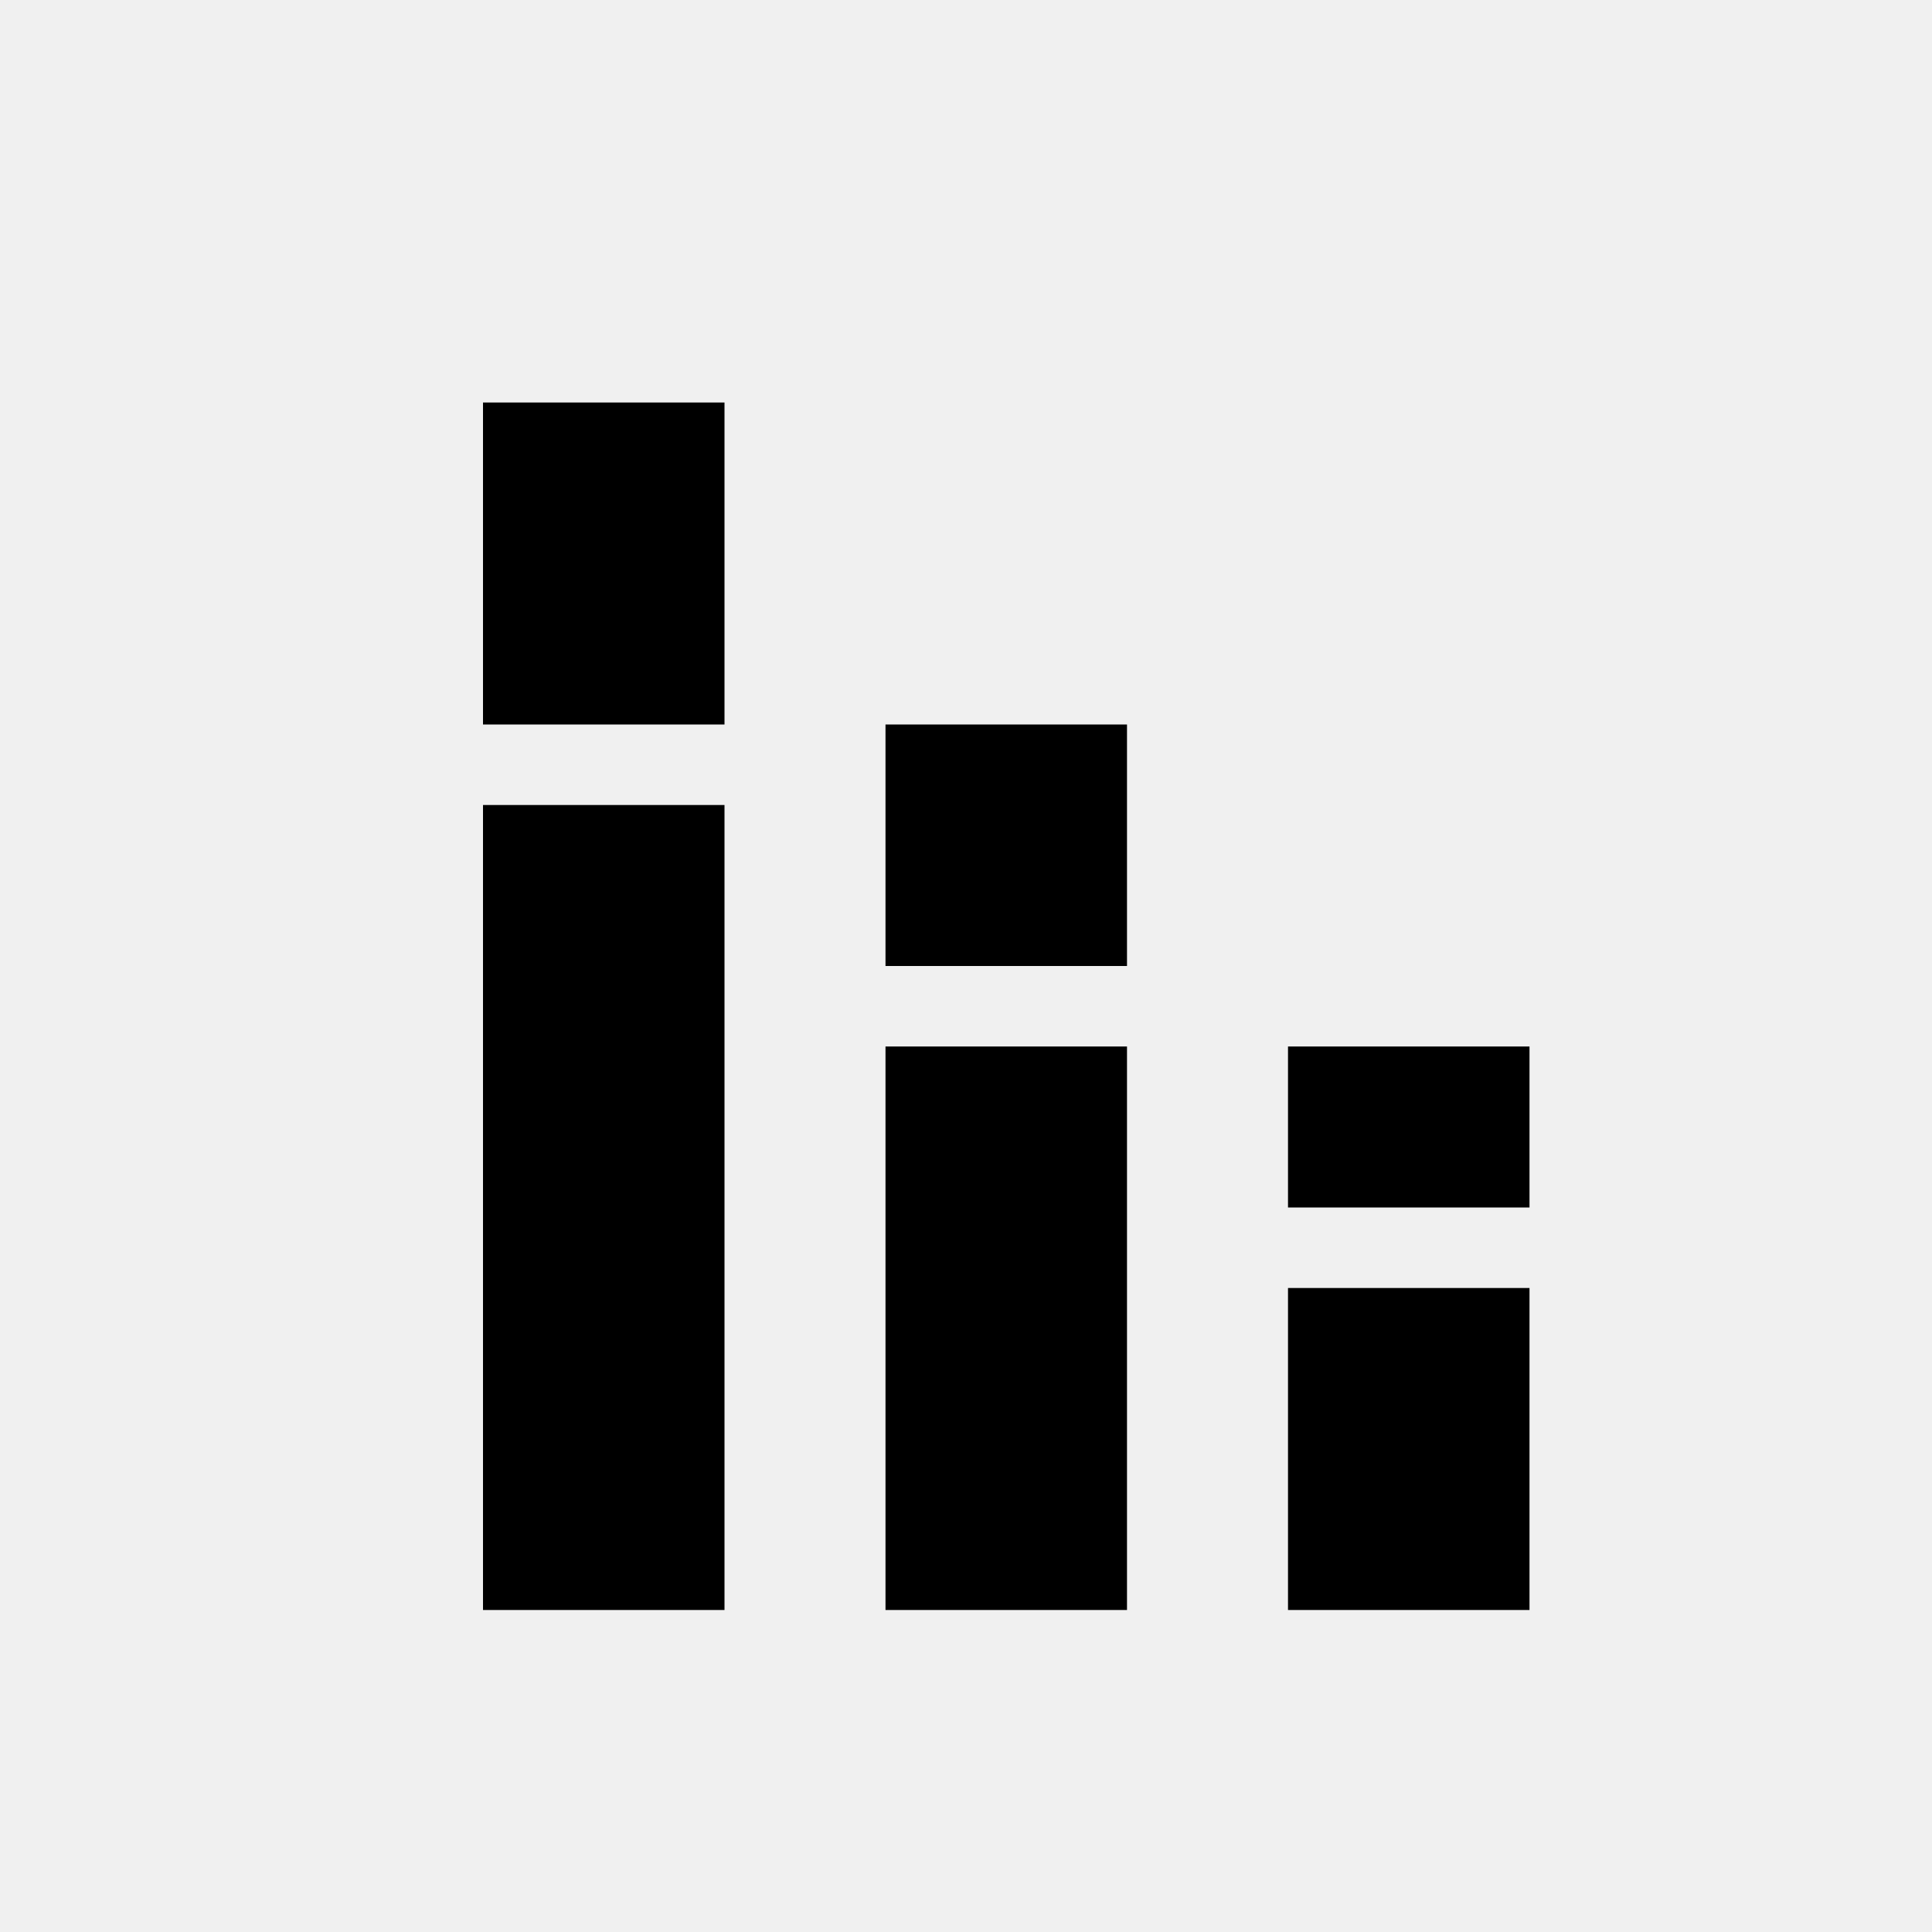
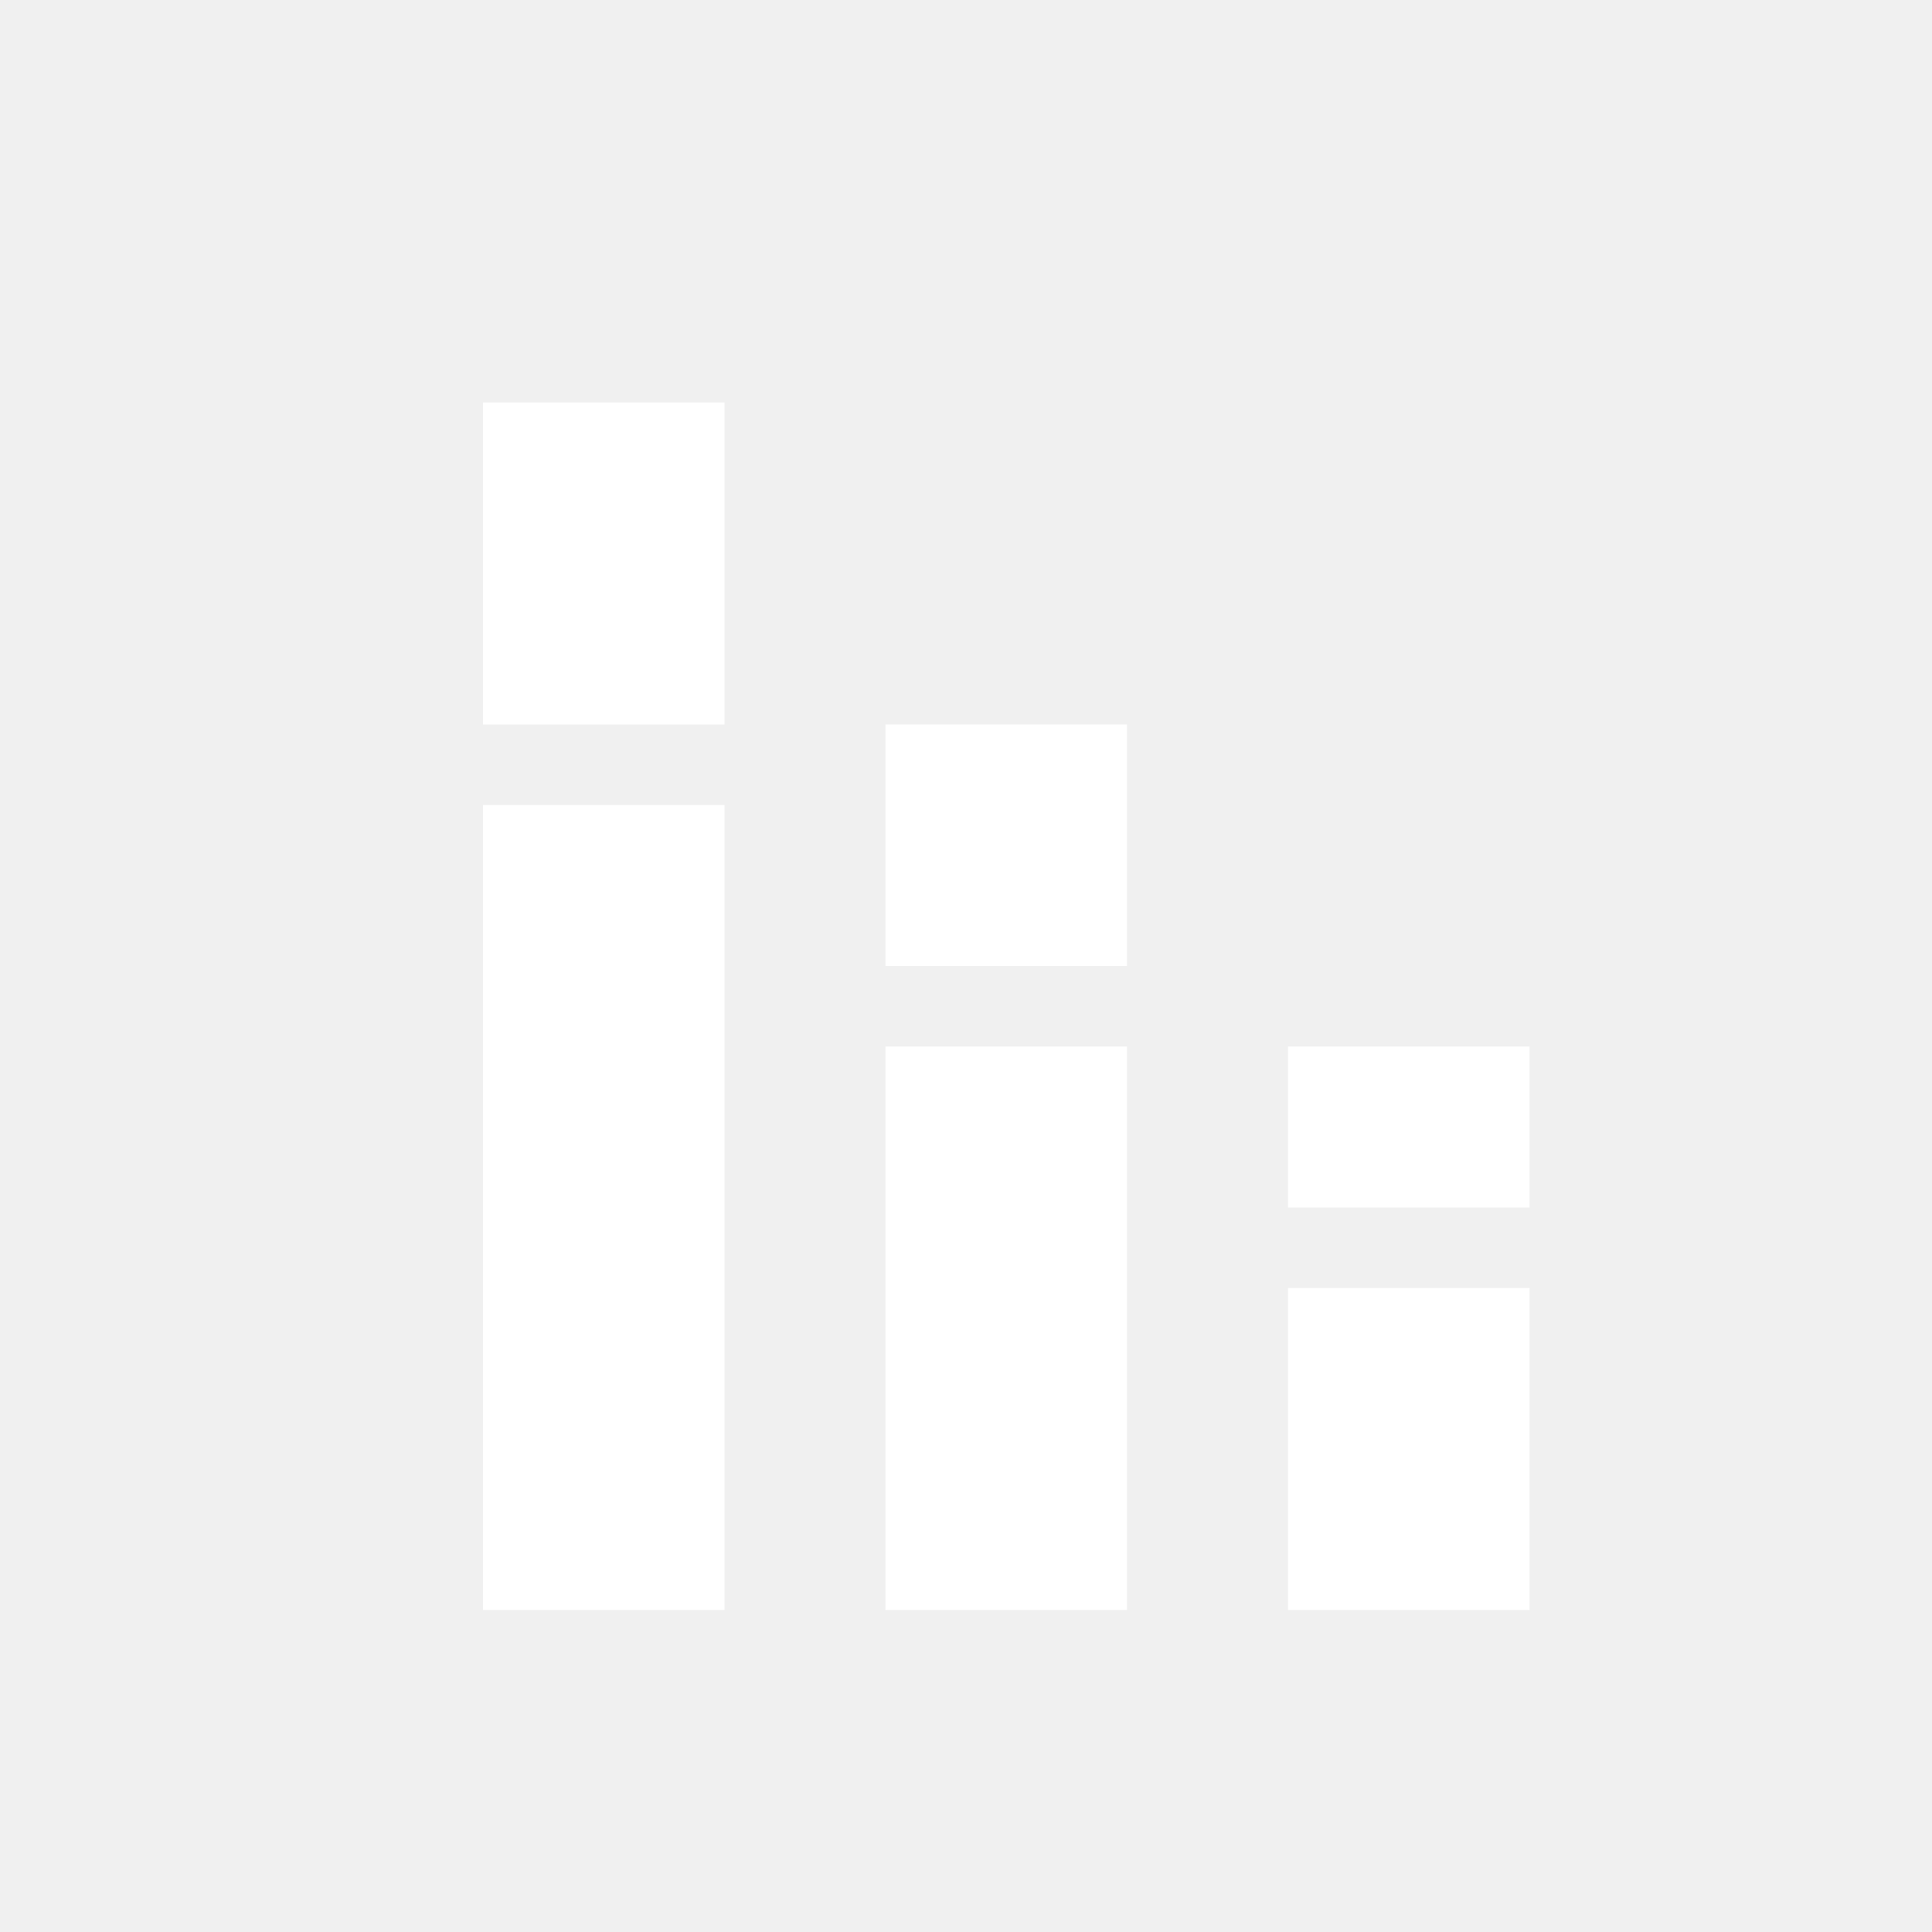
<svg xmlns="http://www.w3.org/2000/svg" height="24" viewBox="0 0 24 24" width="24">
  <path d="M0 0h24v24H0z" fill="none" />
-   <path d="M6 10h3v10H6zm0-5h3v4H6zm10 11h3v4h-3zm0-3h3v2h-3zm-5 0h3v7h-3zm0-4h3v3h-3z" />
+   <path fill="white" d="M6 10h3v10H6zm0-5h3v4H6zm10 11h3v4h-3zm0-3h3v2h-3zm-5 0h3v7h-3zm0-4h3v3h-3z" />
</svg>
